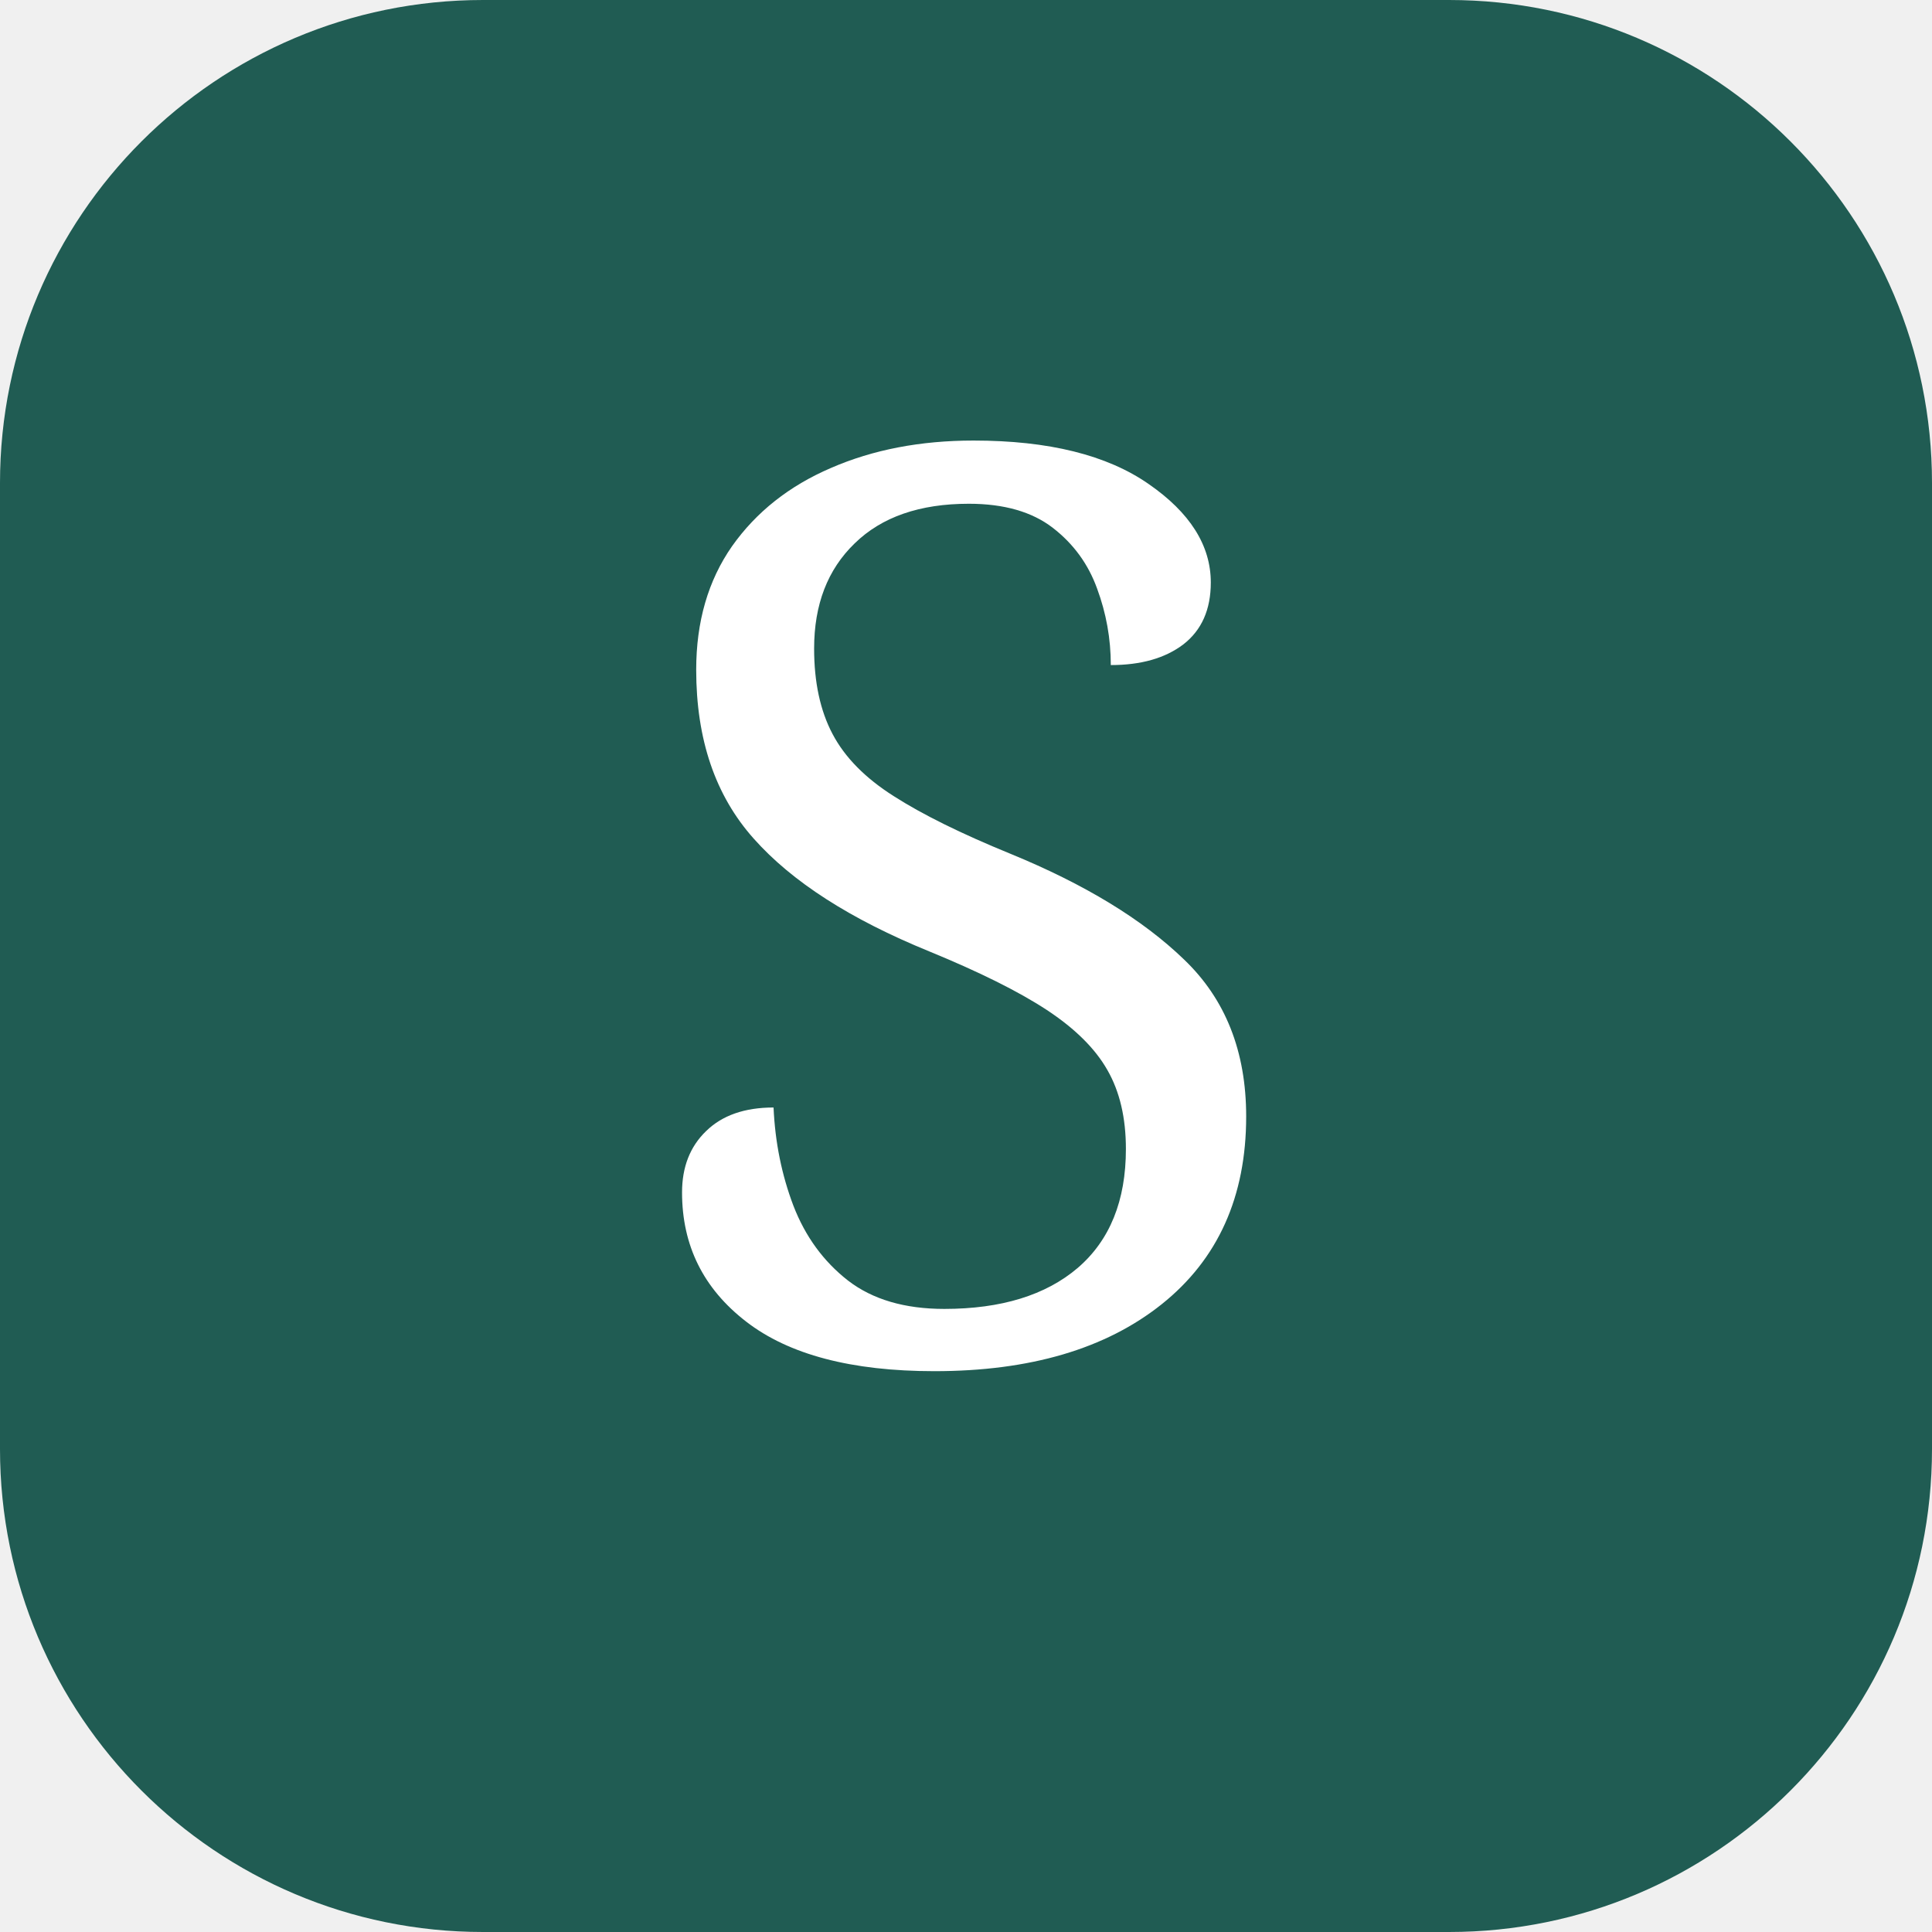
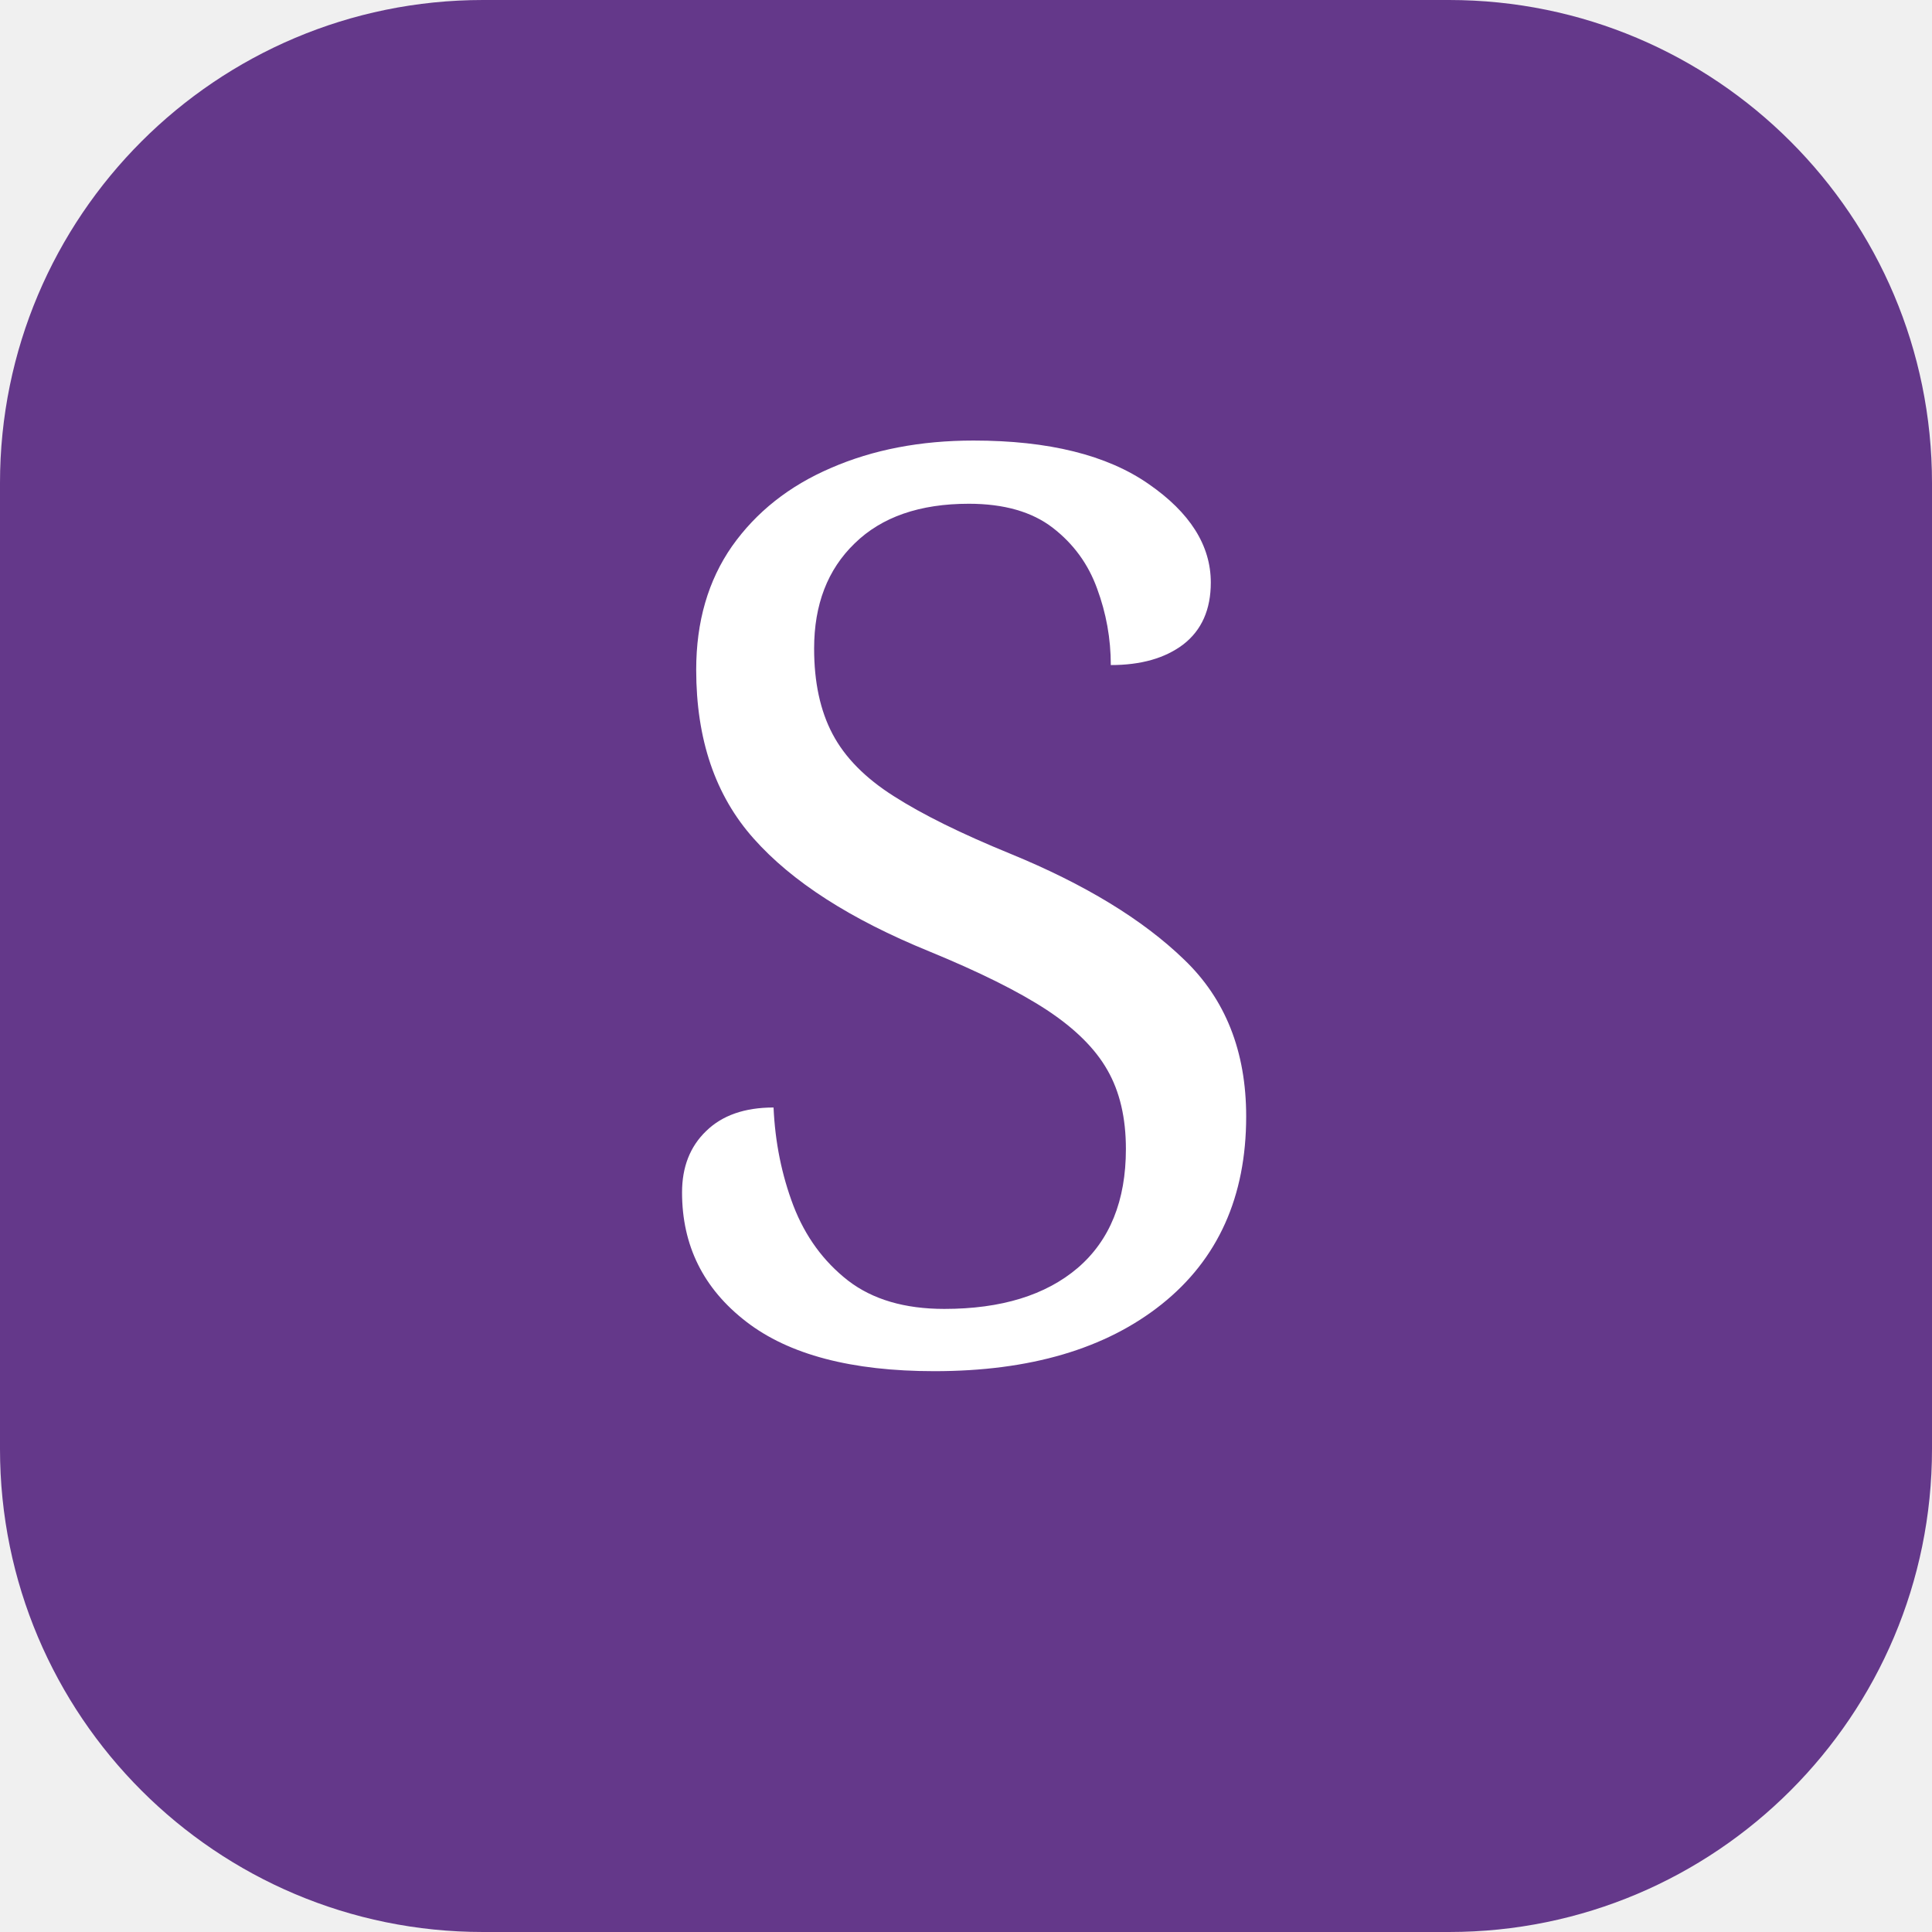
<svg xmlns="http://www.w3.org/2000/svg" viewBox="0 0 64 64">
-   <rect width="64" height="64" rx="16" fill="#205c53" />
+   <rect width="64" height="64" rx="16" fill="#64388a" />
  <text x="32" y="45" font-family="Georgia,serif" font-size="42" text-anchor="middle" fill="white">S</text>
</svg>
